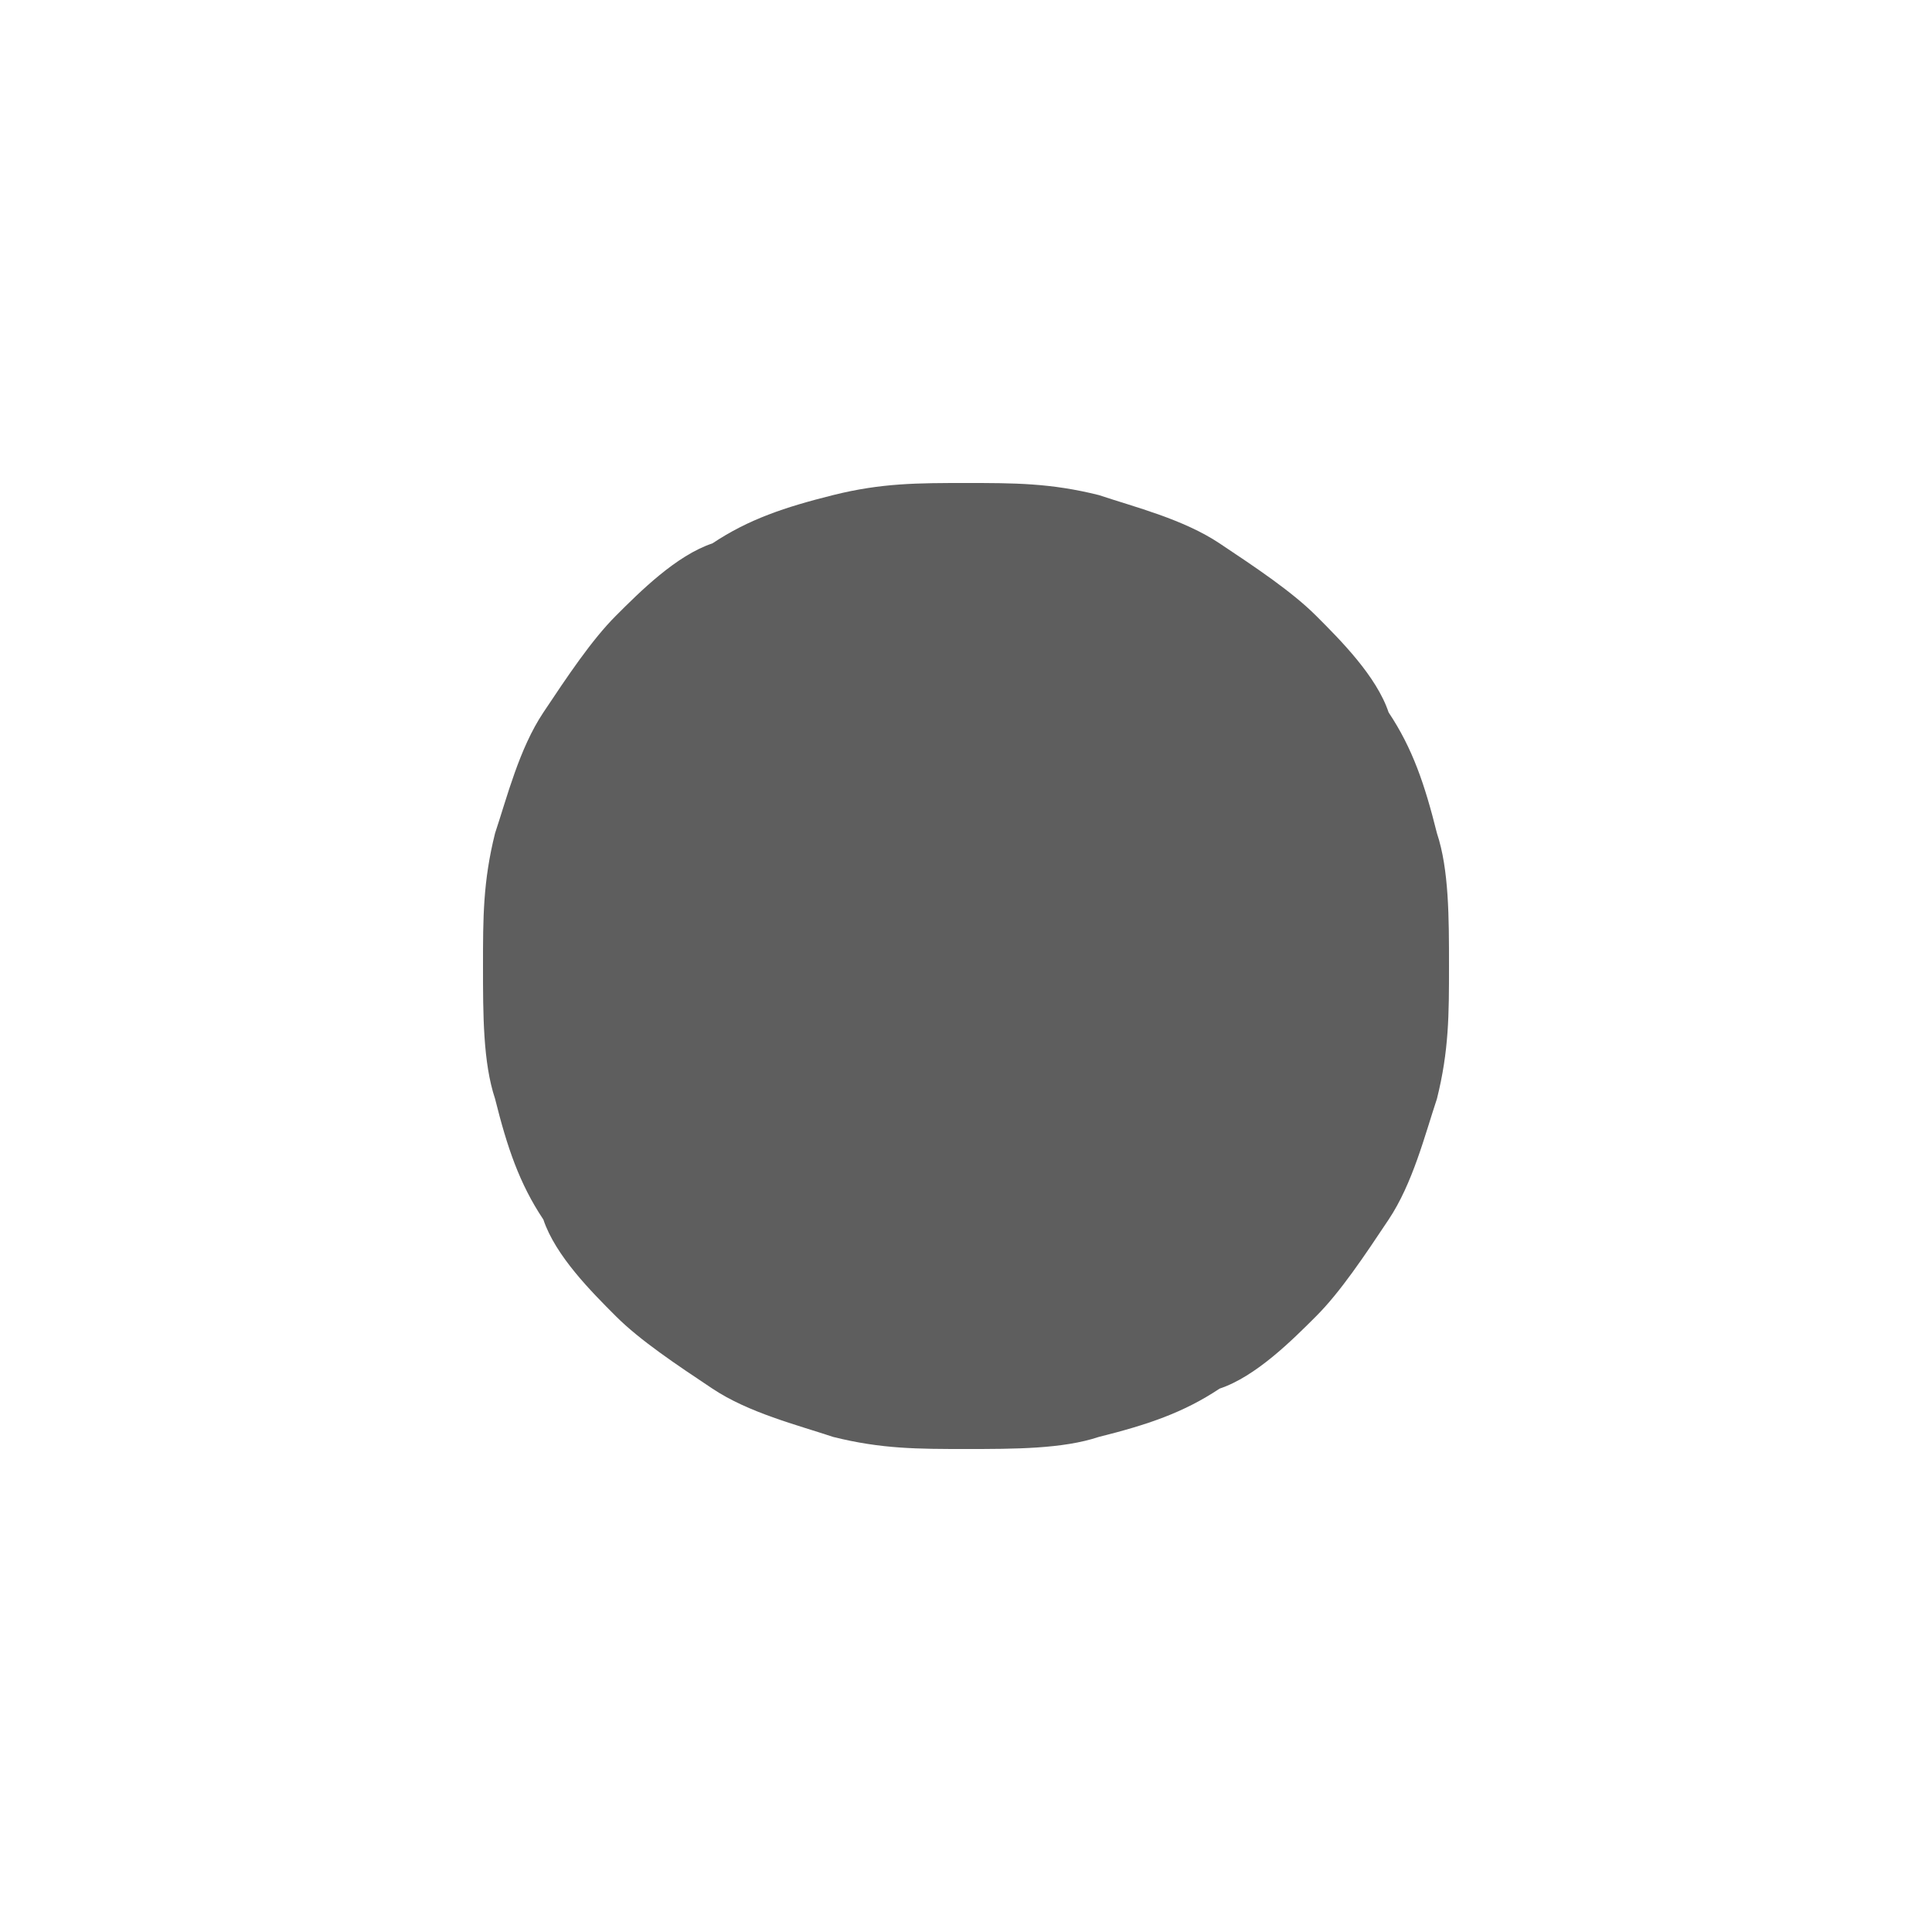
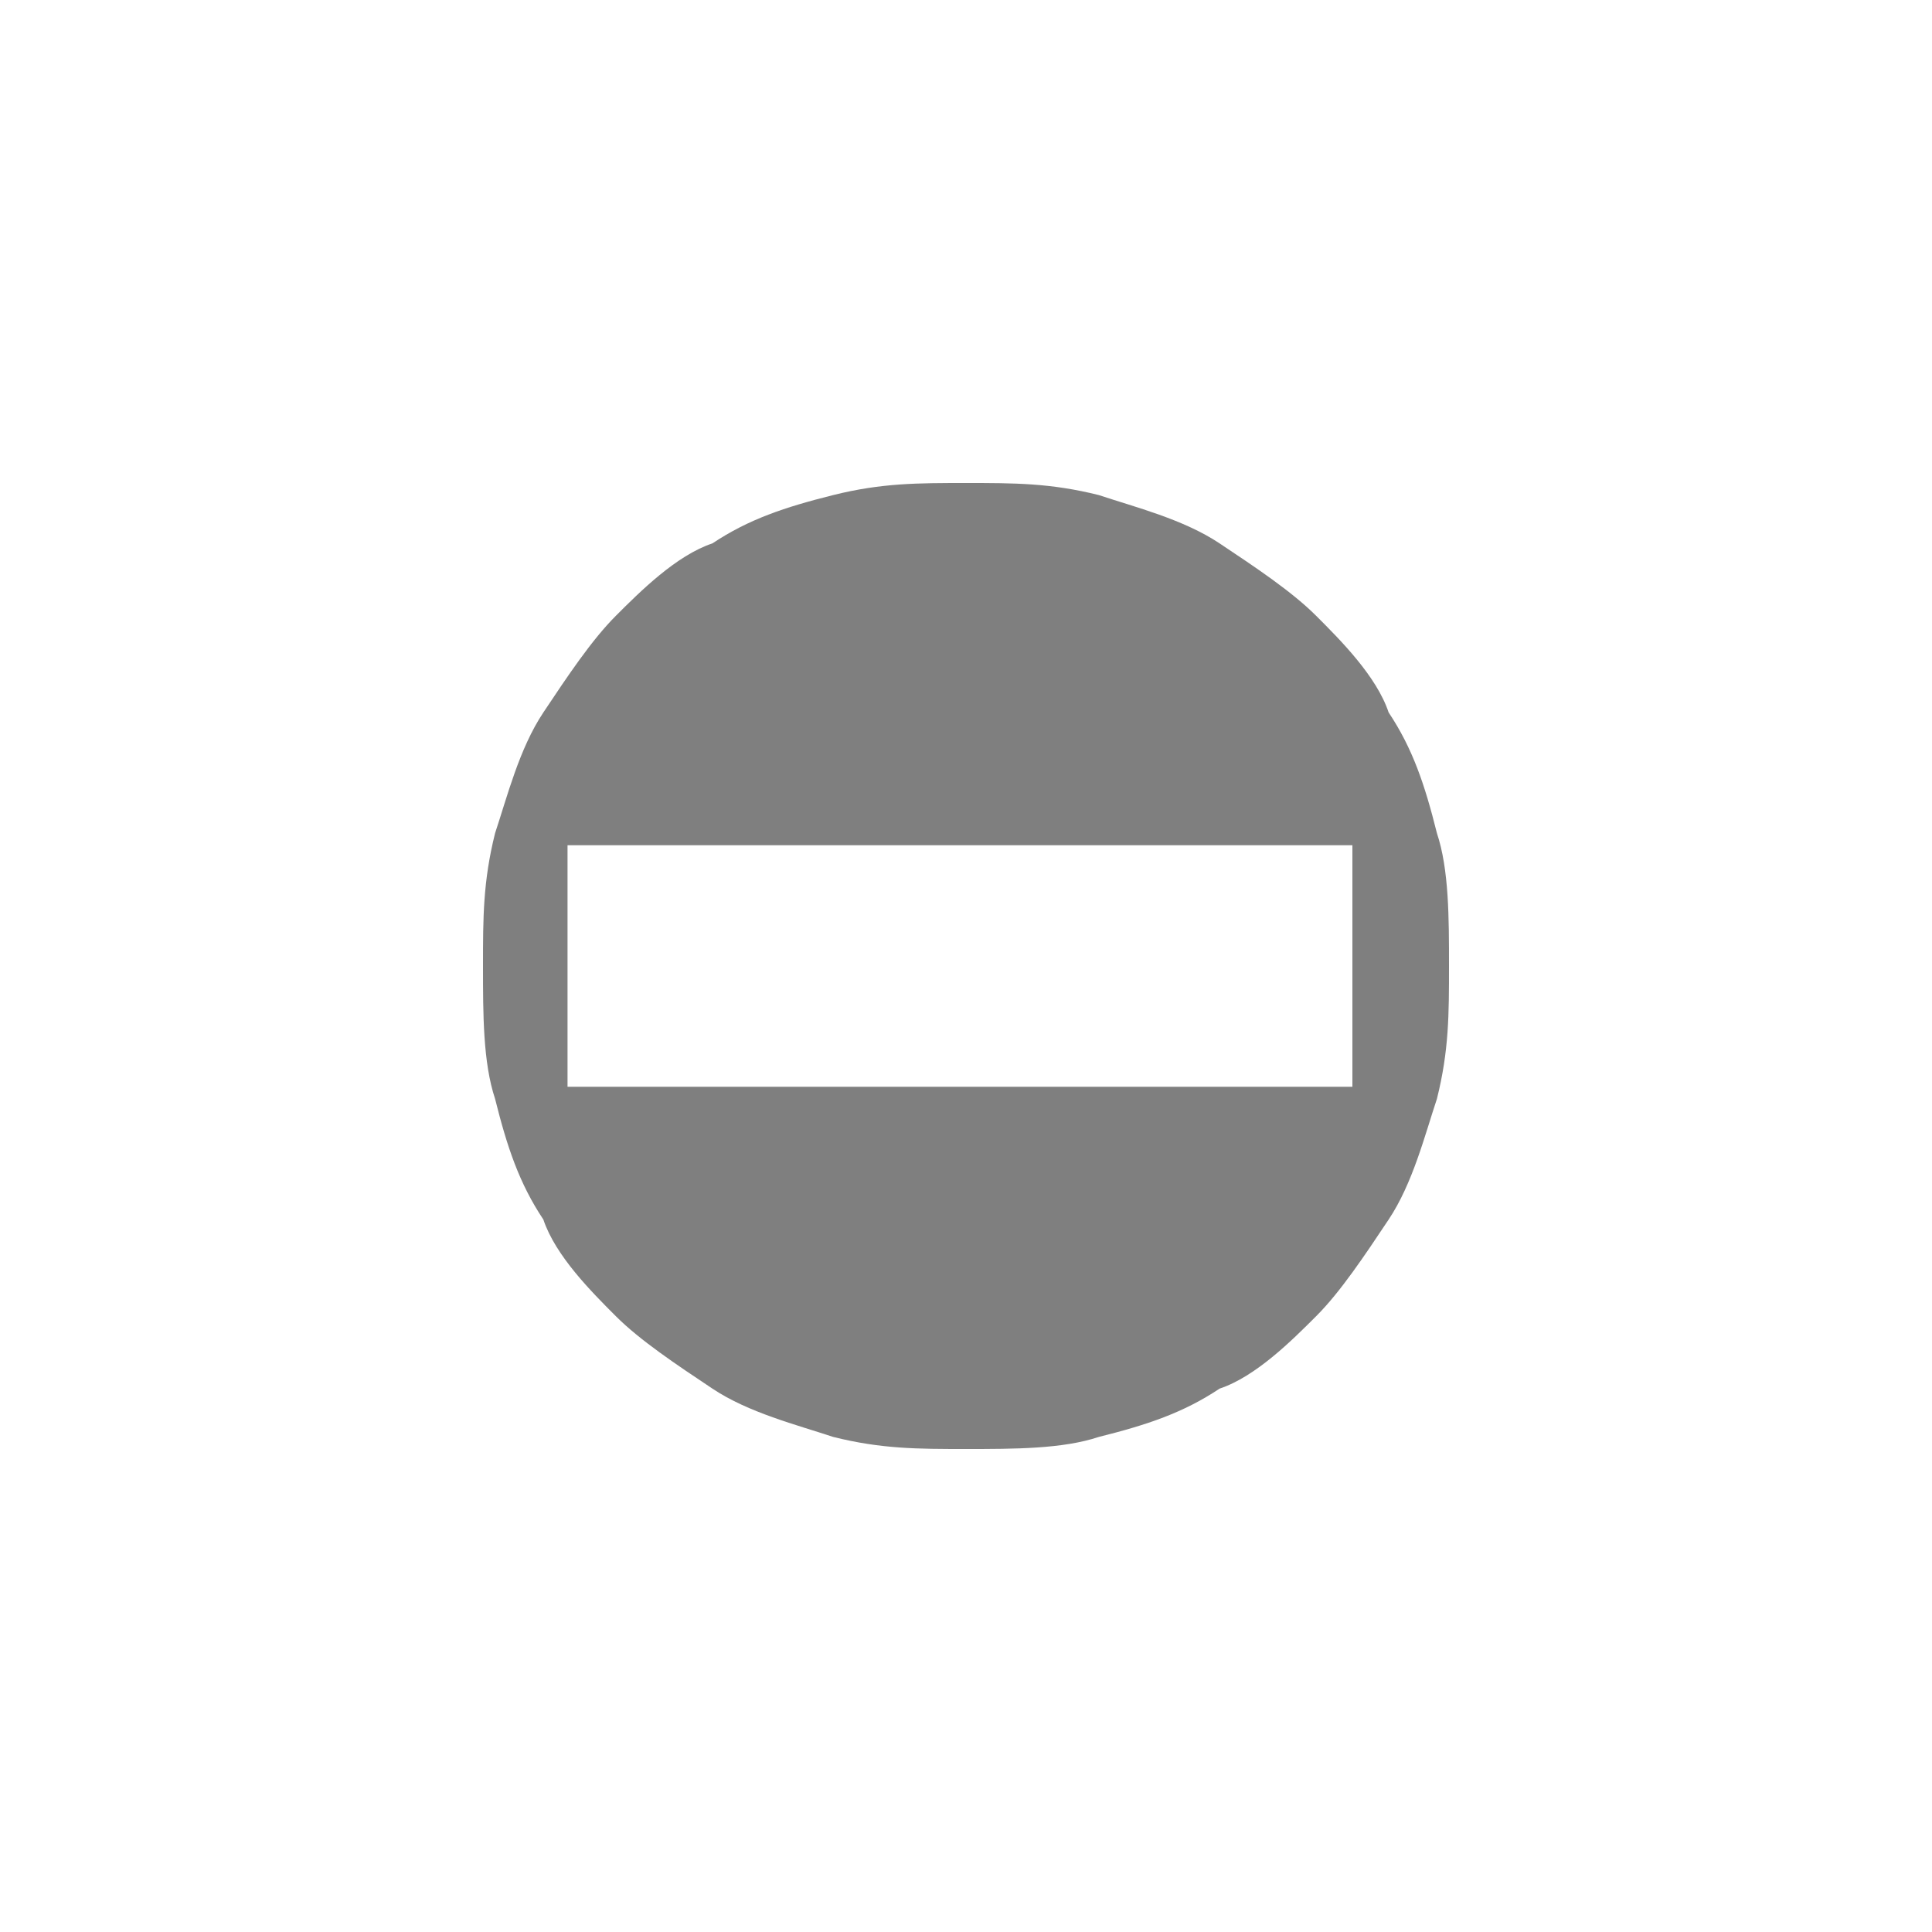
<svg xmlns="http://www.w3.org/2000/svg" version="1.1" id="Layer_1" x="0px" y="0px" viewBox="-297 389 16 16" style="enable-background:new -297 389 16 16;" xml:space="preserve">
  <style type="text/css">
- 	.st0{fill:#5E5E5E;}
+ 	.st0{fill:#7F7F7F;}
</style>
-   <path class="st0" d="M-289,393c0.4,0,0.7,0,1.1,0.1c0.3,0.1,0.7,0.2,1,0.4c0.3,0.2,0.6,0.4,0.8,0.6c0.2,0.2,0.5,0.5,0.6,0.8  c0.2,0.3,0.3,0.6,0.4,1c0.1,0.3,0.1,0.7,0.1,1.1s0,0.7-0.1,1.1c-0.1,0.3-0.2,0.7-0.4,1c-0.2,0.3-0.4,0.6-0.6,0.8  c-0.2,0.2-0.5,0.5-0.8,0.6c-0.3,0.2-0.6,0.3-1,0.4c-0.3,0.1-0.7,0.1-1.1,0.1s-0.7,0-1.1-0.1c-0.3-0.1-0.7-0.2-1-0.4  c-0.3-0.2-0.6-0.4-0.8-0.6c-0.2-0.2-0.5-0.5-0.6-0.8c-0.2-0.3-0.3-0.6-0.4-1c-0.1-0.3-0.1-0.7-0.1-1.1s0-0.7,0.1-1.1  c0.1-0.3,0.2-0.7,0.4-1c0.2-0.3,0.4-0.6,0.6-0.8c0.2-0.2,0.5-0.5,0.8-0.6c0.3-0.2,0.6-0.3,1-0.4C-289.7,393-289.4,393-289,393z" />
+   <path class="st0" d="M-285.1,395.9c-0.1-0.4-0.2-0.7-0.4-1c-0.1-0.3-0.4-0.6-0.6-0.8s-0.5-0.4-0.8-0.6s-0.7-0.3-1-0.4  c-0.4-0.1-0.7-0.1-1.1-0.1c-0.4,0-0.7,0-1.1,0.1c-0.4,0.1-0.7,0.2-1,0.4c-0.3,0.1-0.6,0.4-0.8,0.6s-0.4,0.5-0.6,0.8  c-0.2,0.3-0.3,0.7-0.4,1c-0.1,0.4-0.1,0.7-0.1,1.1c0,0.4,0,0.8,0.1,1.1c0.1,0.4,0.2,0.7,0.4,1c0.1,0.3,0.4,0.6,0.6,0.8  c0.2,0.2,0.5,0.4,0.8,0.6c0.3,0.2,0.7,0.3,1,0.4c0.4,0.1,0.7,0.1,1.1,0.1c0.4,0,0.8,0,1.1-0.1c0.4-0.1,0.7-0.2,1-0.4  c0.3-0.1,0.6-0.4,0.8-0.6c0.2-0.2,0.4-0.5,0.6-0.8s0.3-0.7,0.4-1c0.1-0.4,0.1-0.7,0.1-1.1C-285,396.6-285,396.2-285.1,395.9z   M-285.8,398h-6.5v-2h6.5V398z" />
</svg>
